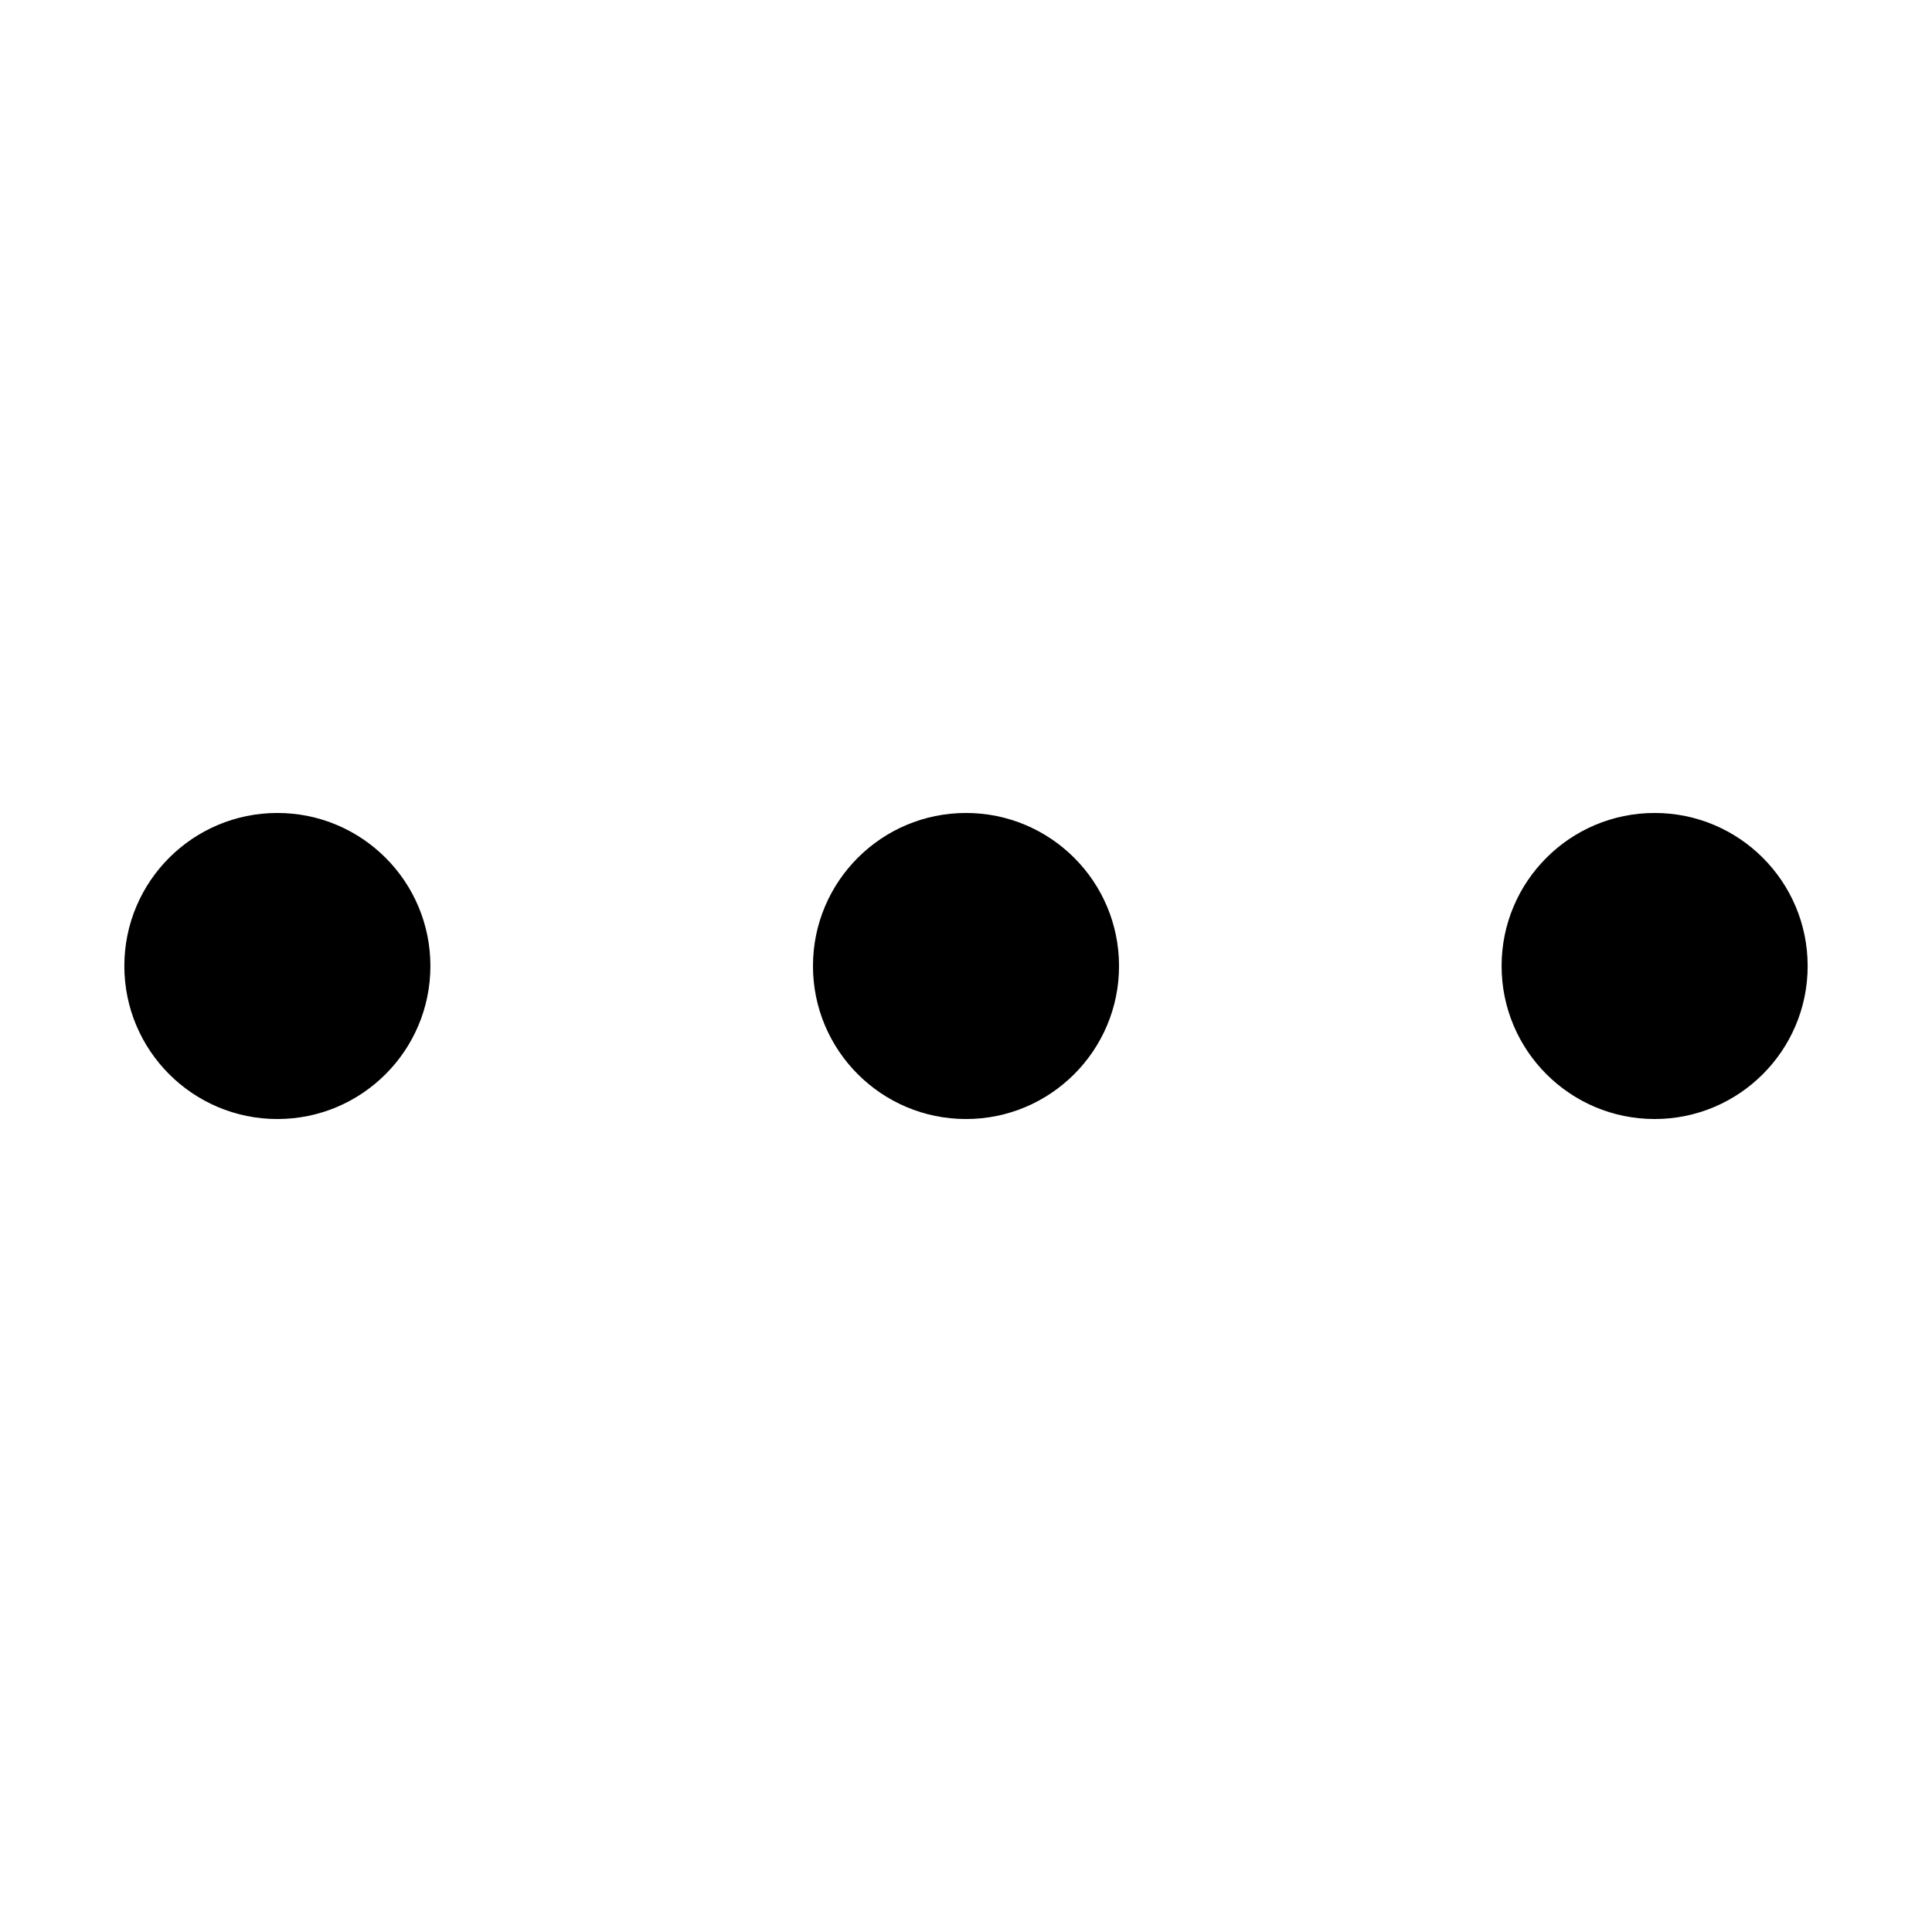
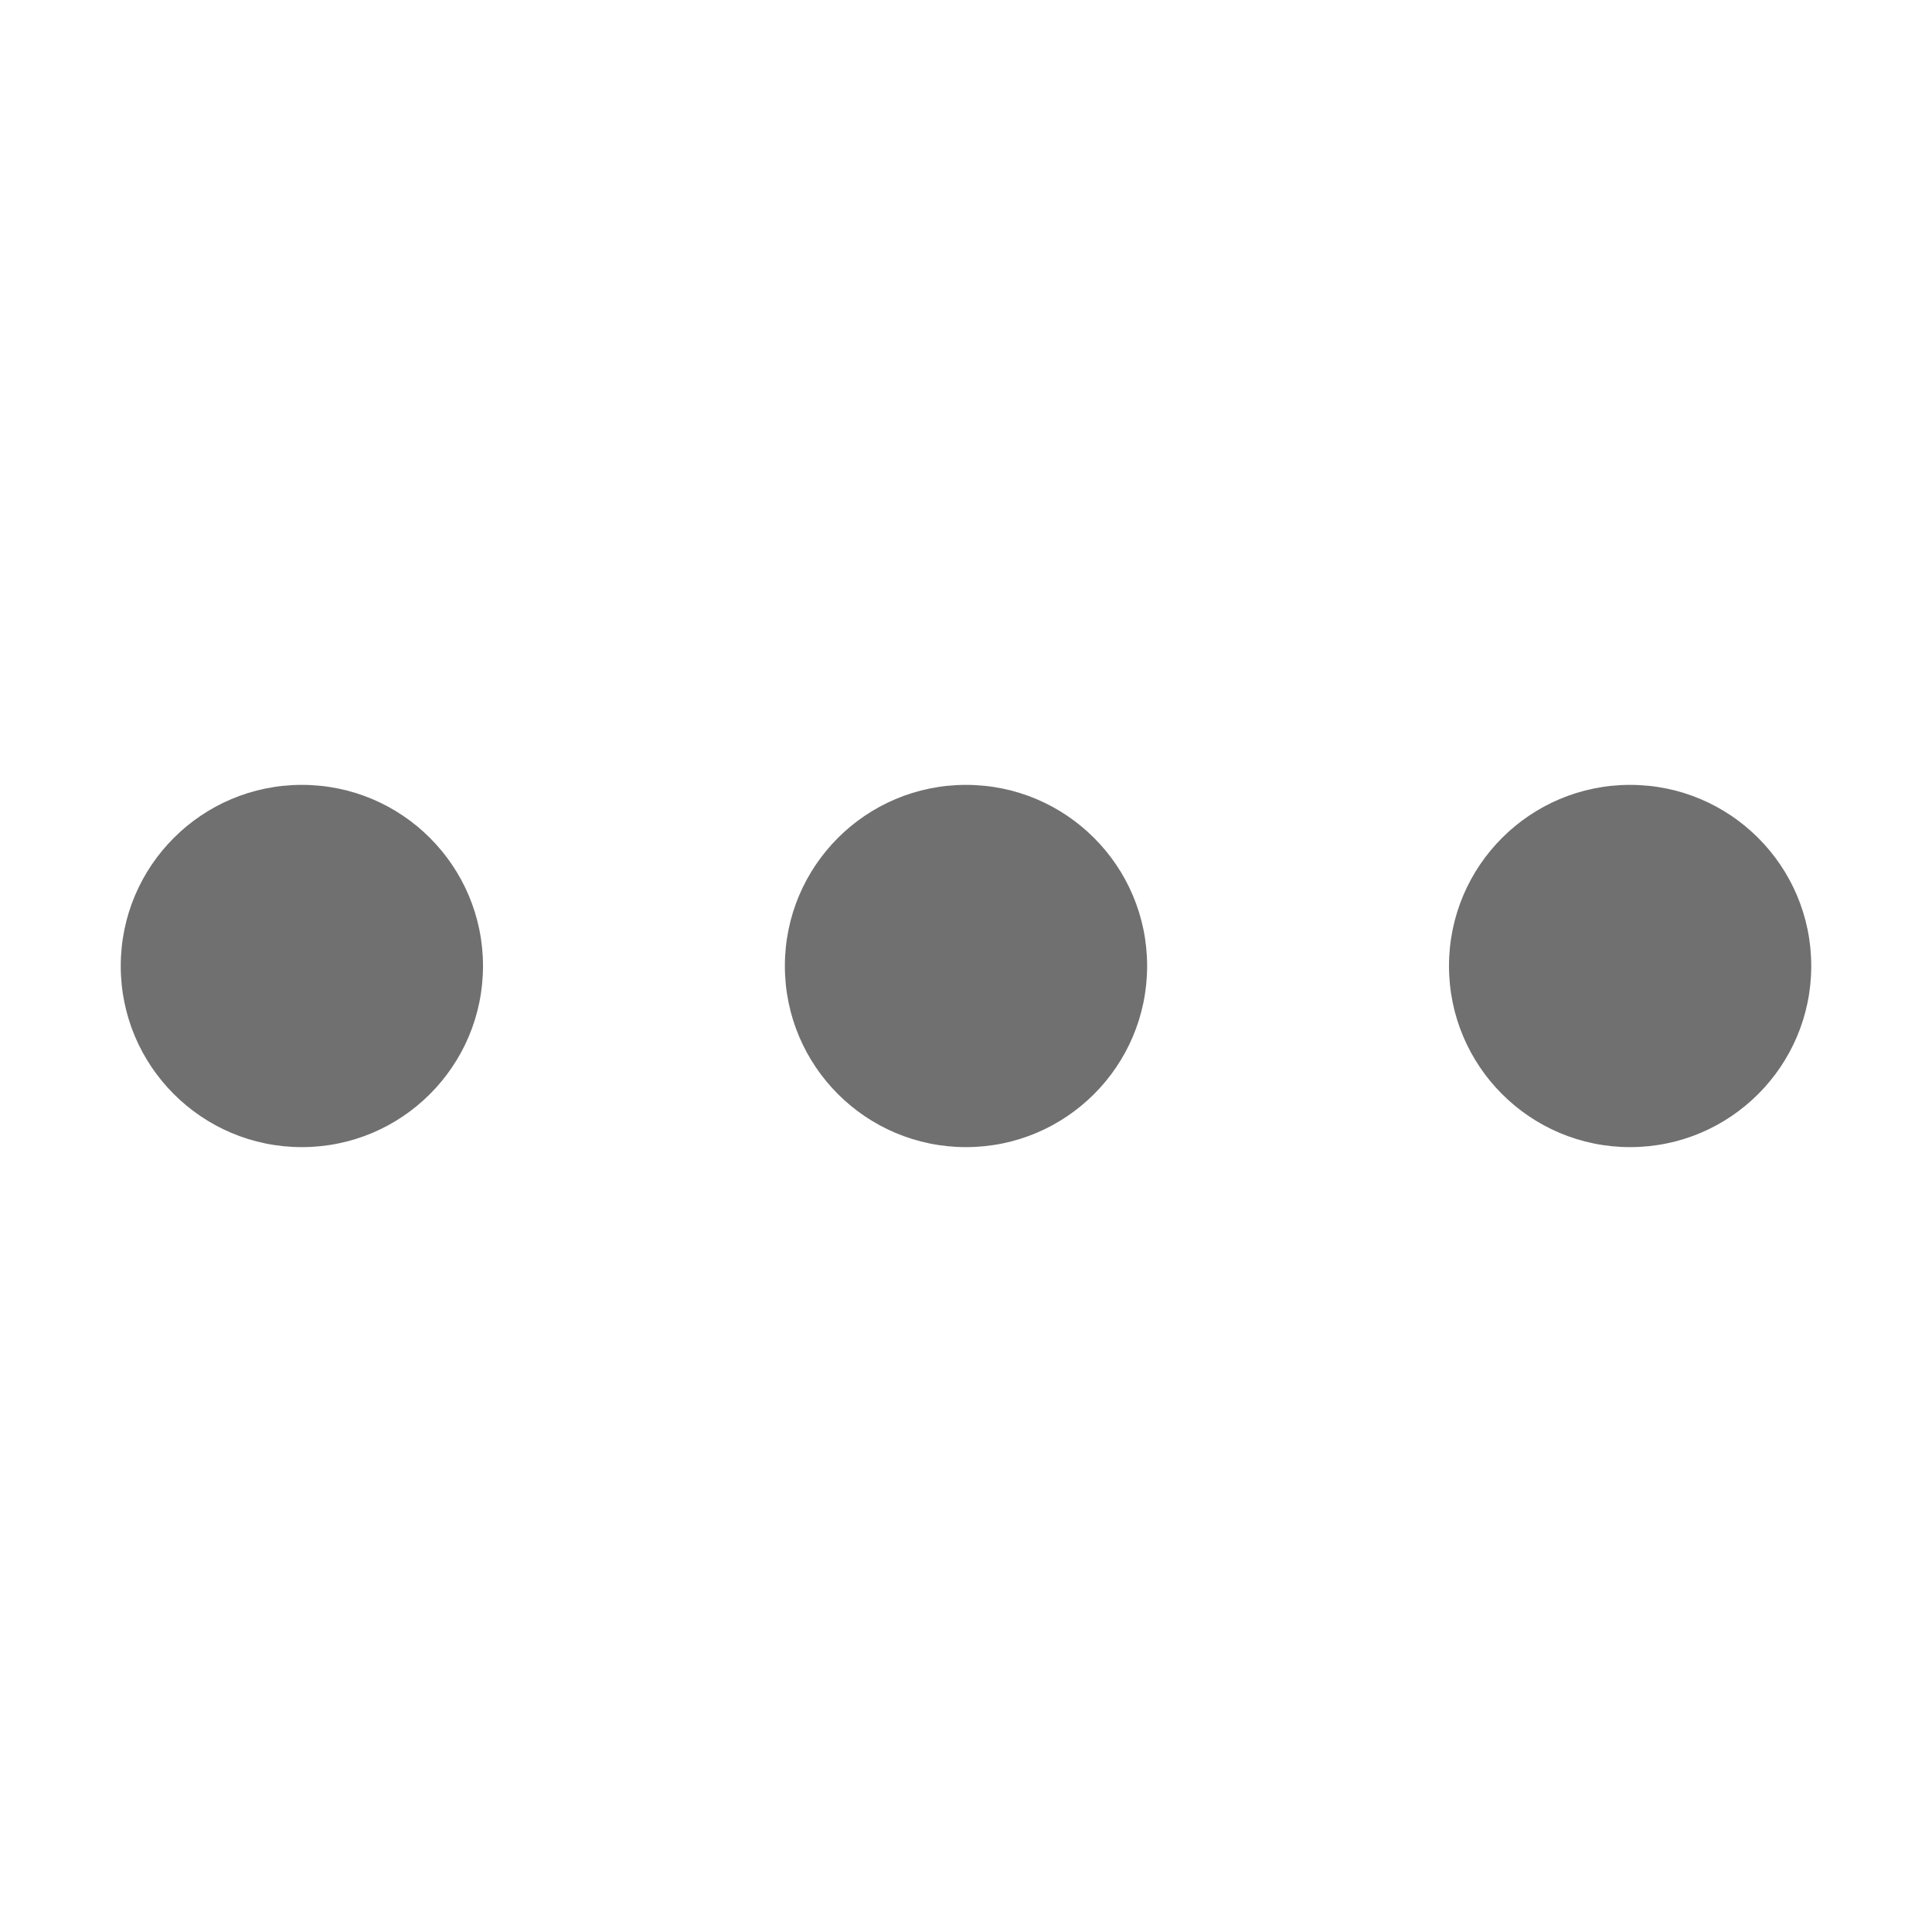
- <svg xmlns="http://www.w3.org/2000/svg" t="1753966012515" class="icon" viewBox="0 0 1024 1024" version="1.1" p-id="3744" width="32" height="32">
-   <path d="M147.012 430.891c-44.791 0-81.108 36.304-81.108 81.109 0 44.779 36.316 81.108 81.108 81.108 44.792 0 81.109-36.329 81.109-81.108C228.121 467.195 191.805 430.891 147.012 430.891zM511.999 430.891c-44.791 0-81.108 36.304-81.108 81.109 0 44.779 36.316 81.108 81.108 81.108 44.792 0 81.109-36.329 81.109-81.108C593.109 467.195 556.792 430.891 511.999 430.891zM876.987 430.891c-44.791 0-81.108 36.304-81.108 81.109 0 44.779 36.316 81.108 81.108 81.108s81.108-36.329 81.108-81.108C958.094 467.195 921.778 430.891 876.987 430.891z" p-id="3745" />
+ <svg xmlns="http://www.w3.org/2000/svg" t="1755684920372" class="icon" viewBox="0 0 1024 1024" version="1.1" p-id="3250" width="32" height="32">
+   <path d="M256 512a96 96 0 1 1-192 0 96 96 0 0 1 192 0z m704 0a96 96 0 1 1-192 0 96 96 0 0 1 192 0zM512 608a96 96 0 1 0 0-192 96 96 0 0 0 0 192z" fill="#707070" p-id="3251" />
</svg>
